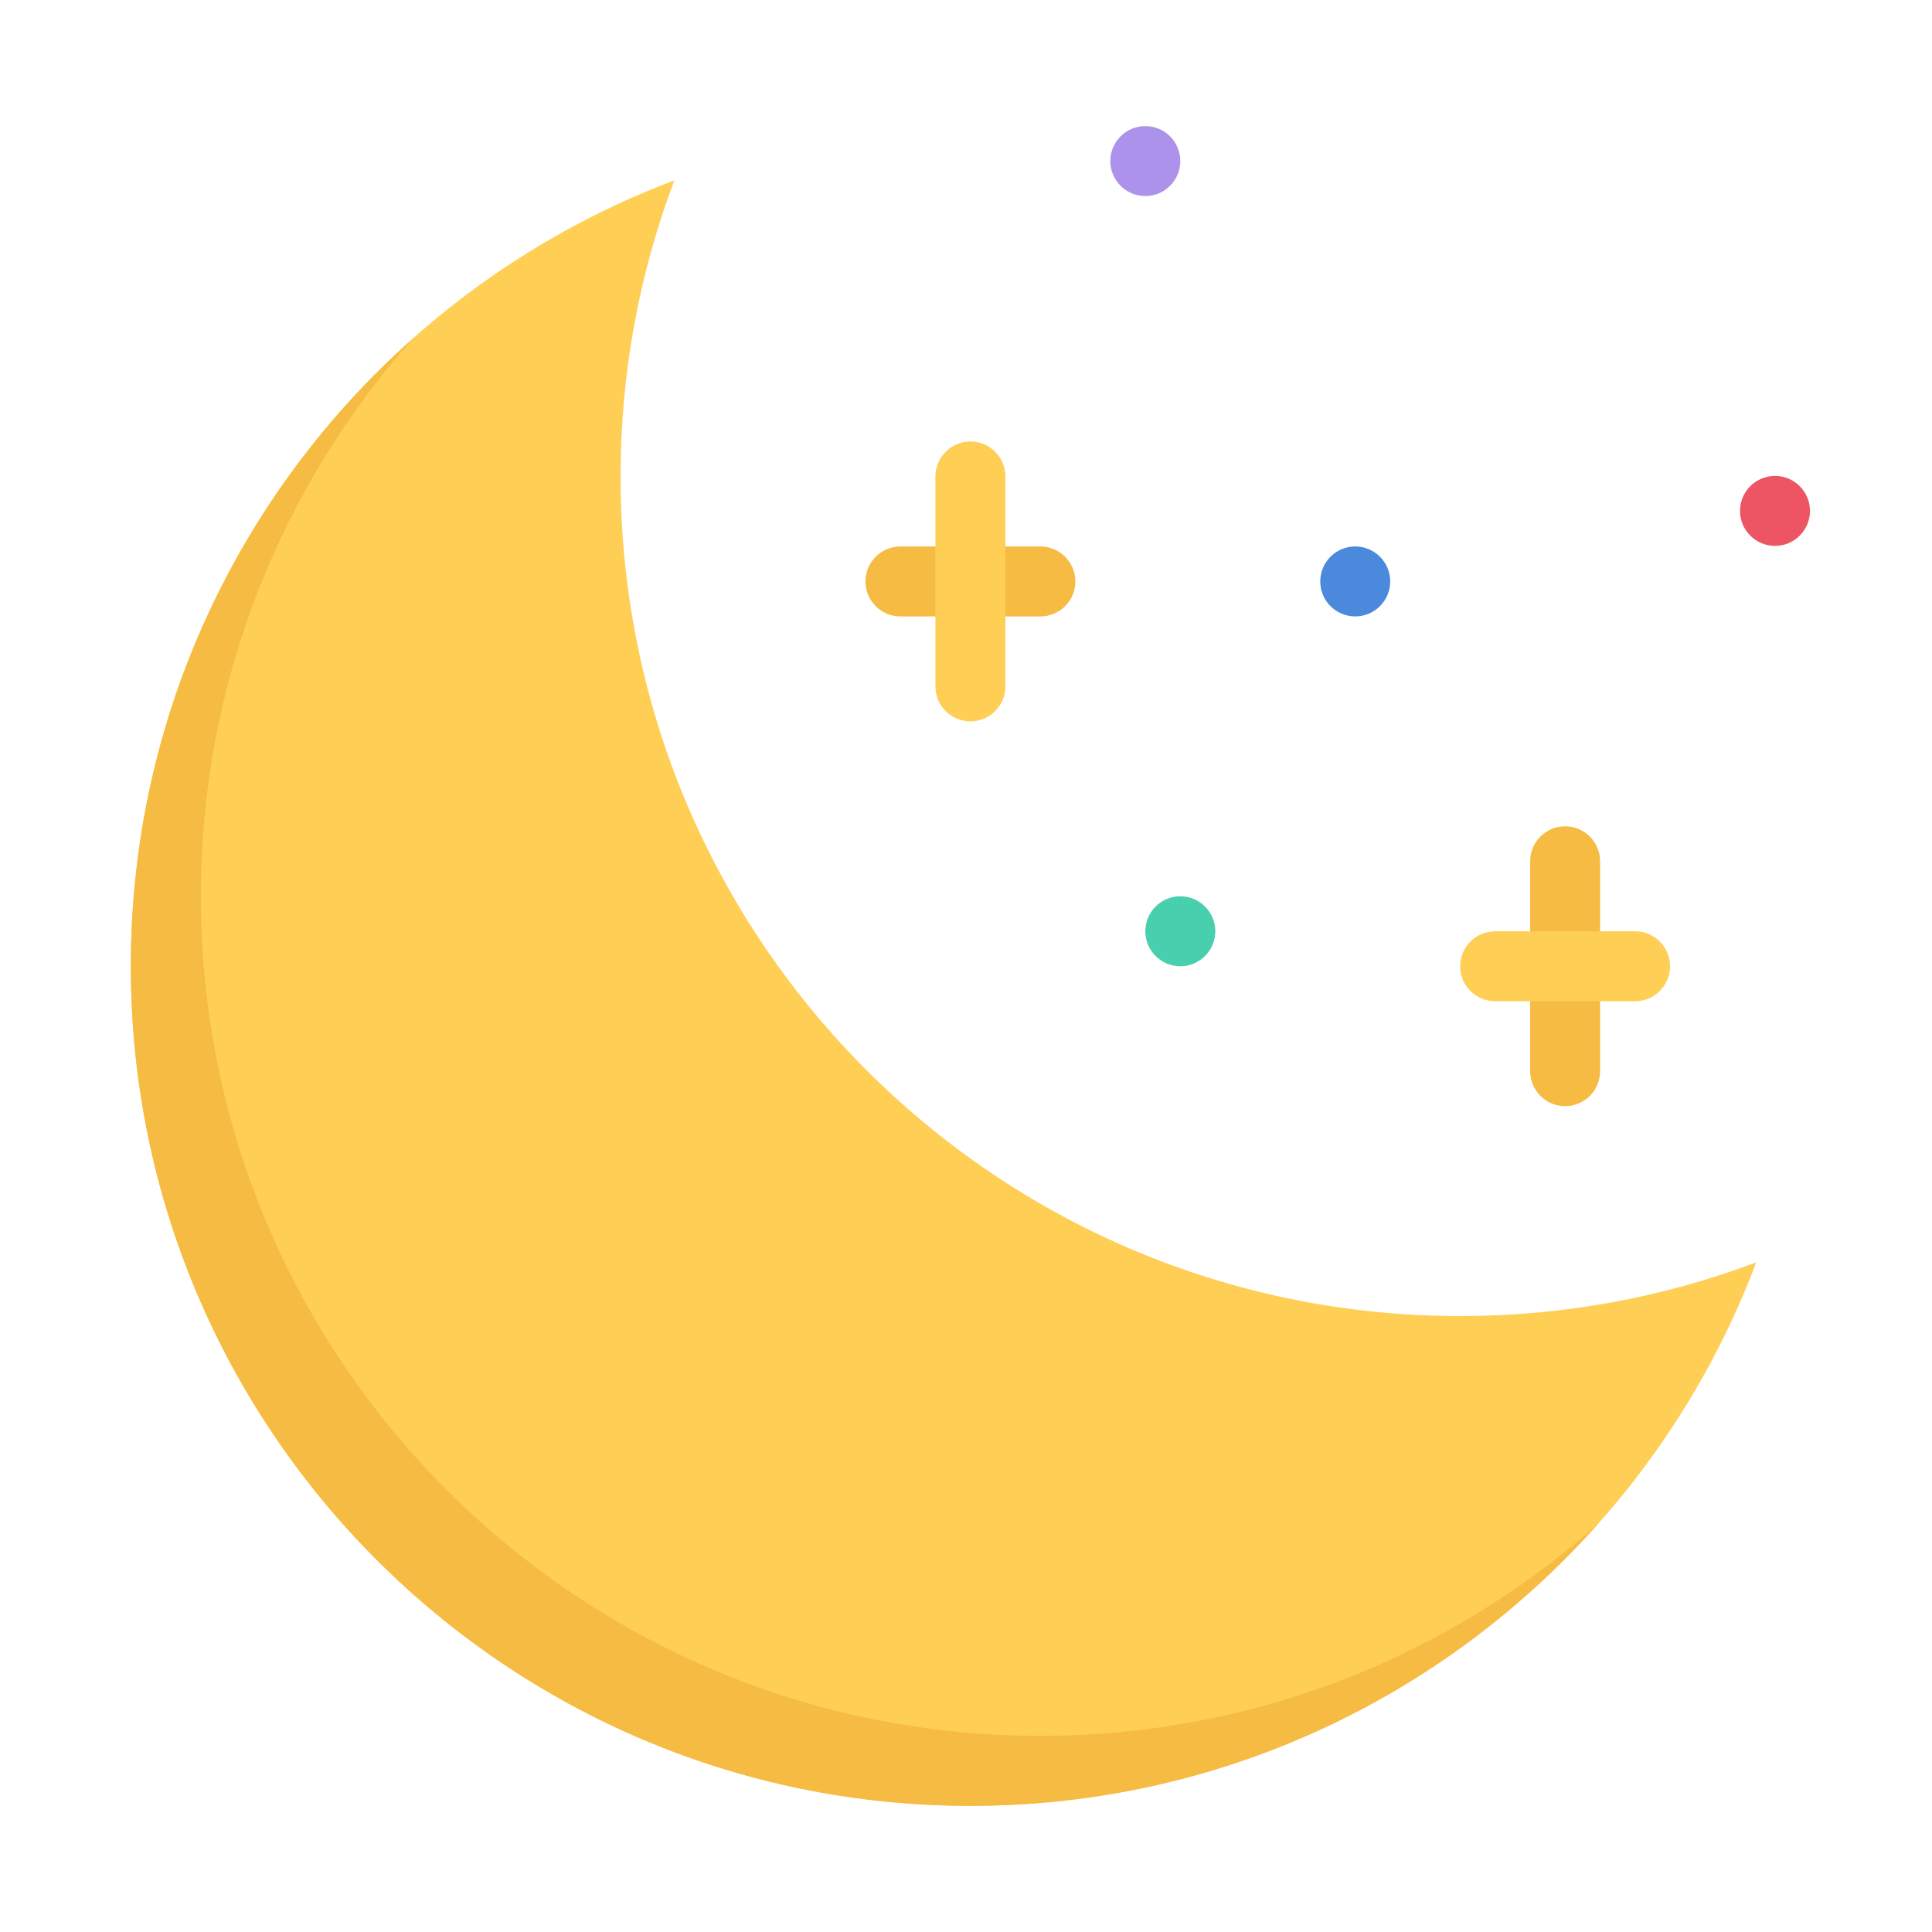
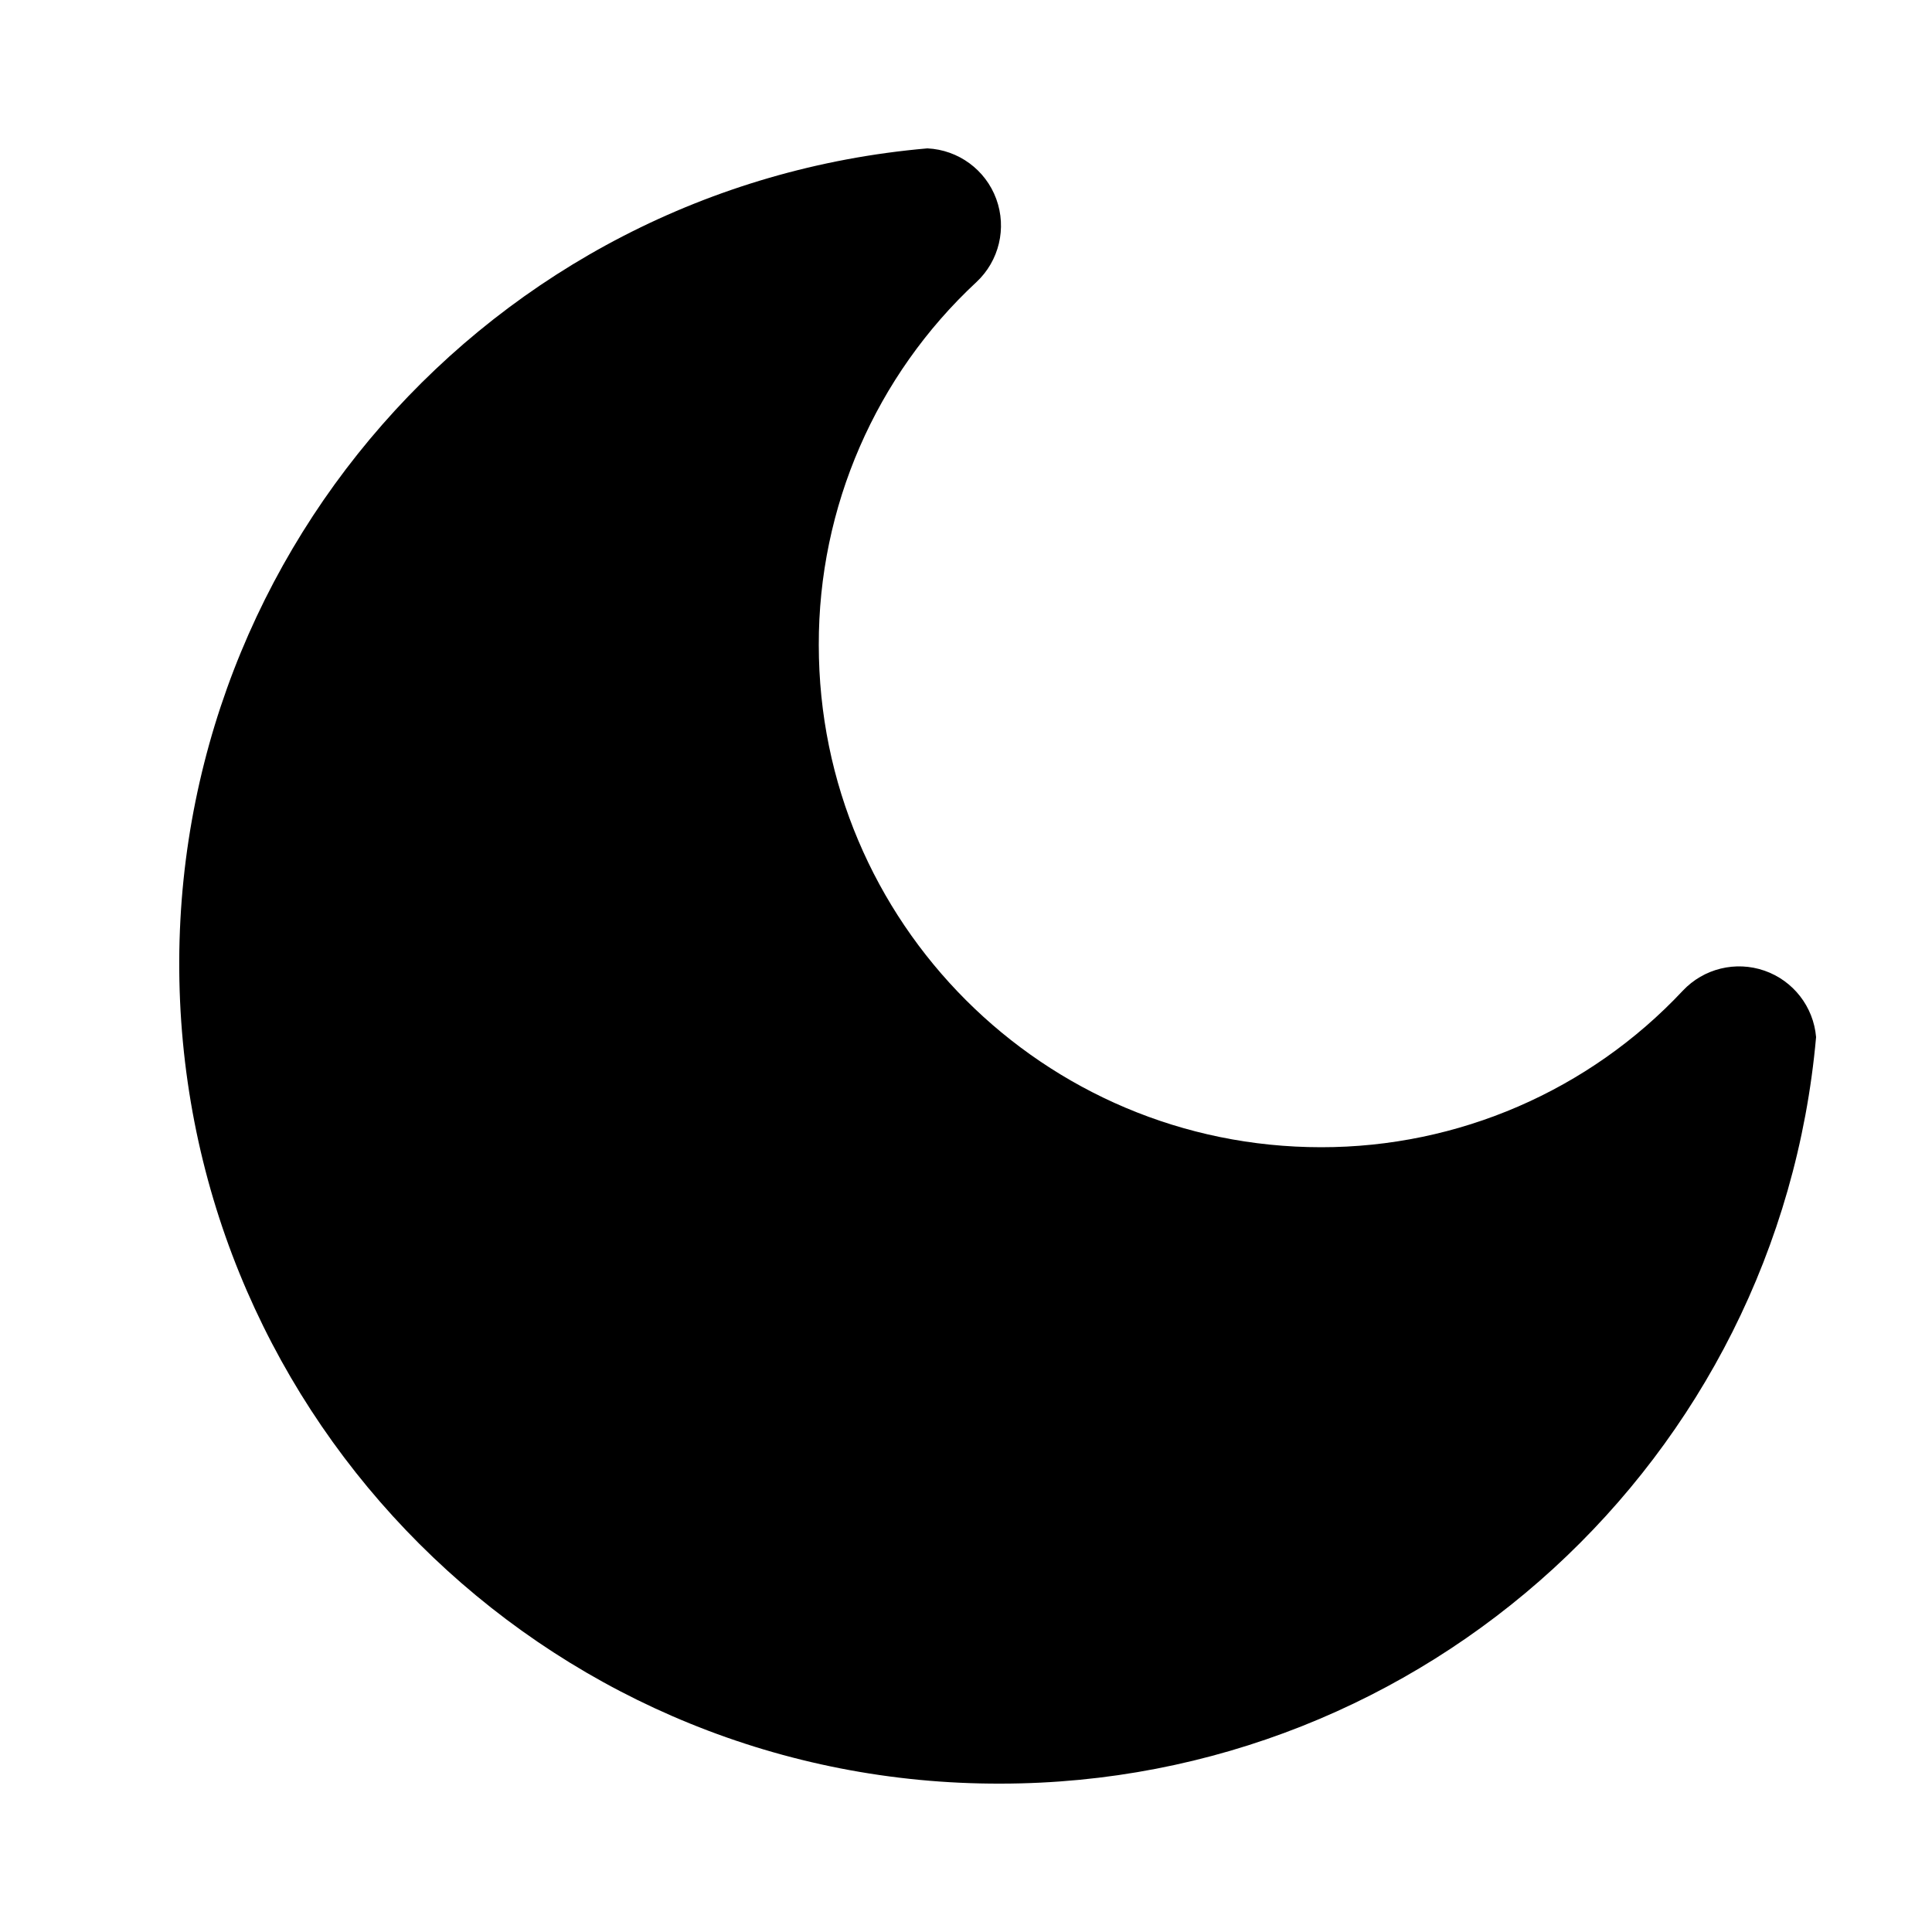
- <svg xmlns="http://www.w3.org/2000/svg" t="1750391382023" class="icon" viewBox="0 0 1024 1024" version="1.1" p-id="7422" width="200" height="200">
-   <path d="M551.41 326.72h-74.14c-10.24 0-18.56-8.3-18.56-18.54 0-10.24 8.31-18.54 18.56-18.54h74.14c10.24 0 18.56 8.3 18.56 18.54 0 10.24-8.32 18.54-18.56 18.54z" fill="#F6BB42" p-id="7423" />
-   <path d="M773.93 697.54c-245.78 0-445.01-199.23-445.01-445 0-55.23 10.08-108.13 28.48-156.94C189.08 159.05 69.34 321.61 69.34 512.14c0 245.76 199.23 445 445.01 445 190.51 0 353.07-119.74 416.51-288.07-48.8 18.4-101.7 28.47-156.93 28.47z" fill="#FFCE54" p-id="7424" />
-   <path d="M551.41 920.05c-245.75 0-444.98-199.23-444.98-445 0-113.41 42.44-216.91 112.26-295.48-91.61 81.5-149.35 200.28-149.35 332.57 0 245.76 199.23 445 445.01 445 132.26 0 251.05-57.74 332.55-149.37-78.57 69.85-182.08 112.28-295.49 112.28z" fill="#F6BB42" p-id="7425" />
-   <path d="M736.84 308.17c0 10.24-8.31 18.54-18.55 18.54-10.22 0-18.53-8.3-18.53-18.54 0-10.24 8.32-18.54 18.53-18.54 10.24 0 18.55 8.3 18.55 18.54z" fill="#4A89DC" p-id="7426" />
-   <path d="M644.14 493.59c0 10.23-8.31 18.54-18.56 18.54-10.24 0-18.53-8.32-18.53-18.54 0-10.24 8.29-18.54 18.53-18.54 10.25 0 18.56 8.3 18.56 18.54z" fill="#48CFAD" p-id="7427" />
-   <path d="M959.33 270.79c0 10.24-8.31 18.54-18.53 18.54-10.24 0-18.56-8.3-18.56-18.54 0-10.24 8.31-18.54 18.56-18.54 10.22 0 18.53 8.29 18.53 18.54z" fill="#ED5564" p-id="7428" />
-   <path d="M625.58 85.37c0 10.24-8.29 18.54-18.53 18.54-10.24 0-18.56-8.3-18.56-18.54 0-10.23 8.31-18.53 18.56-18.53 10.25 0 18.53 8.3 18.53 18.53z" fill="#AC92EB" p-id="7429" />
-   <path d="M514.35 234c-10.24 0-18.56 8.31-18.56 18.54V363.8c0 10.23 8.31 18.53 18.56 18.53 10.22 0 18.53-8.3 18.53-18.53V252.54c0-10.23-8.31-18.54-18.53-18.54z" fill="#FFCE54" p-id="7430" />
-   <path d="M829.55 437.96c-10.24 0-18.53 8.3-18.53 18.54v111.24c0 10.24 8.29 18.54 18.53 18.54 10.24 0 18.53-8.3 18.53-18.54V456.51c-0.01-10.25-8.29-18.55-18.53-18.55z" fill="#F6BB42" p-id="7431" />
-   <path d="M866.63 530.67h-74.17c-10.24 0-18.53-8.3-18.53-18.53 0-10.24 8.29-18.54 18.53-18.54h74.17c10.24 0 18.53 8.3 18.53 18.54 0 10.22-8.28 18.53-18.53 18.53z" fill="#FFCE54" p-id="7432" />
+ <svg xmlns="http://www.w3.org/2000/svg" t="1750398807771" class="icon" viewBox="0 0 1024 1024" version="1.1" p-id="12116" width="200" height="200">
+   <path d="M530.432 945.357A434.176 434.176 0 0 1 491.52 78.643a40.96 40.96 0 0 1 26.01 70.861 261.734 261.734 0 0 0-83.558 192.307 266.24 266.24 0 0 0 266.24 266.24 262.349 262.349 0 0 0 191.693-82.944s0 1.024 0 0a40.96 40.96 0 0 1 70.656 24.576 434.176 434.176 0 0 1-432.128 395.674z m0 0" p-id="12117" />
</svg>
